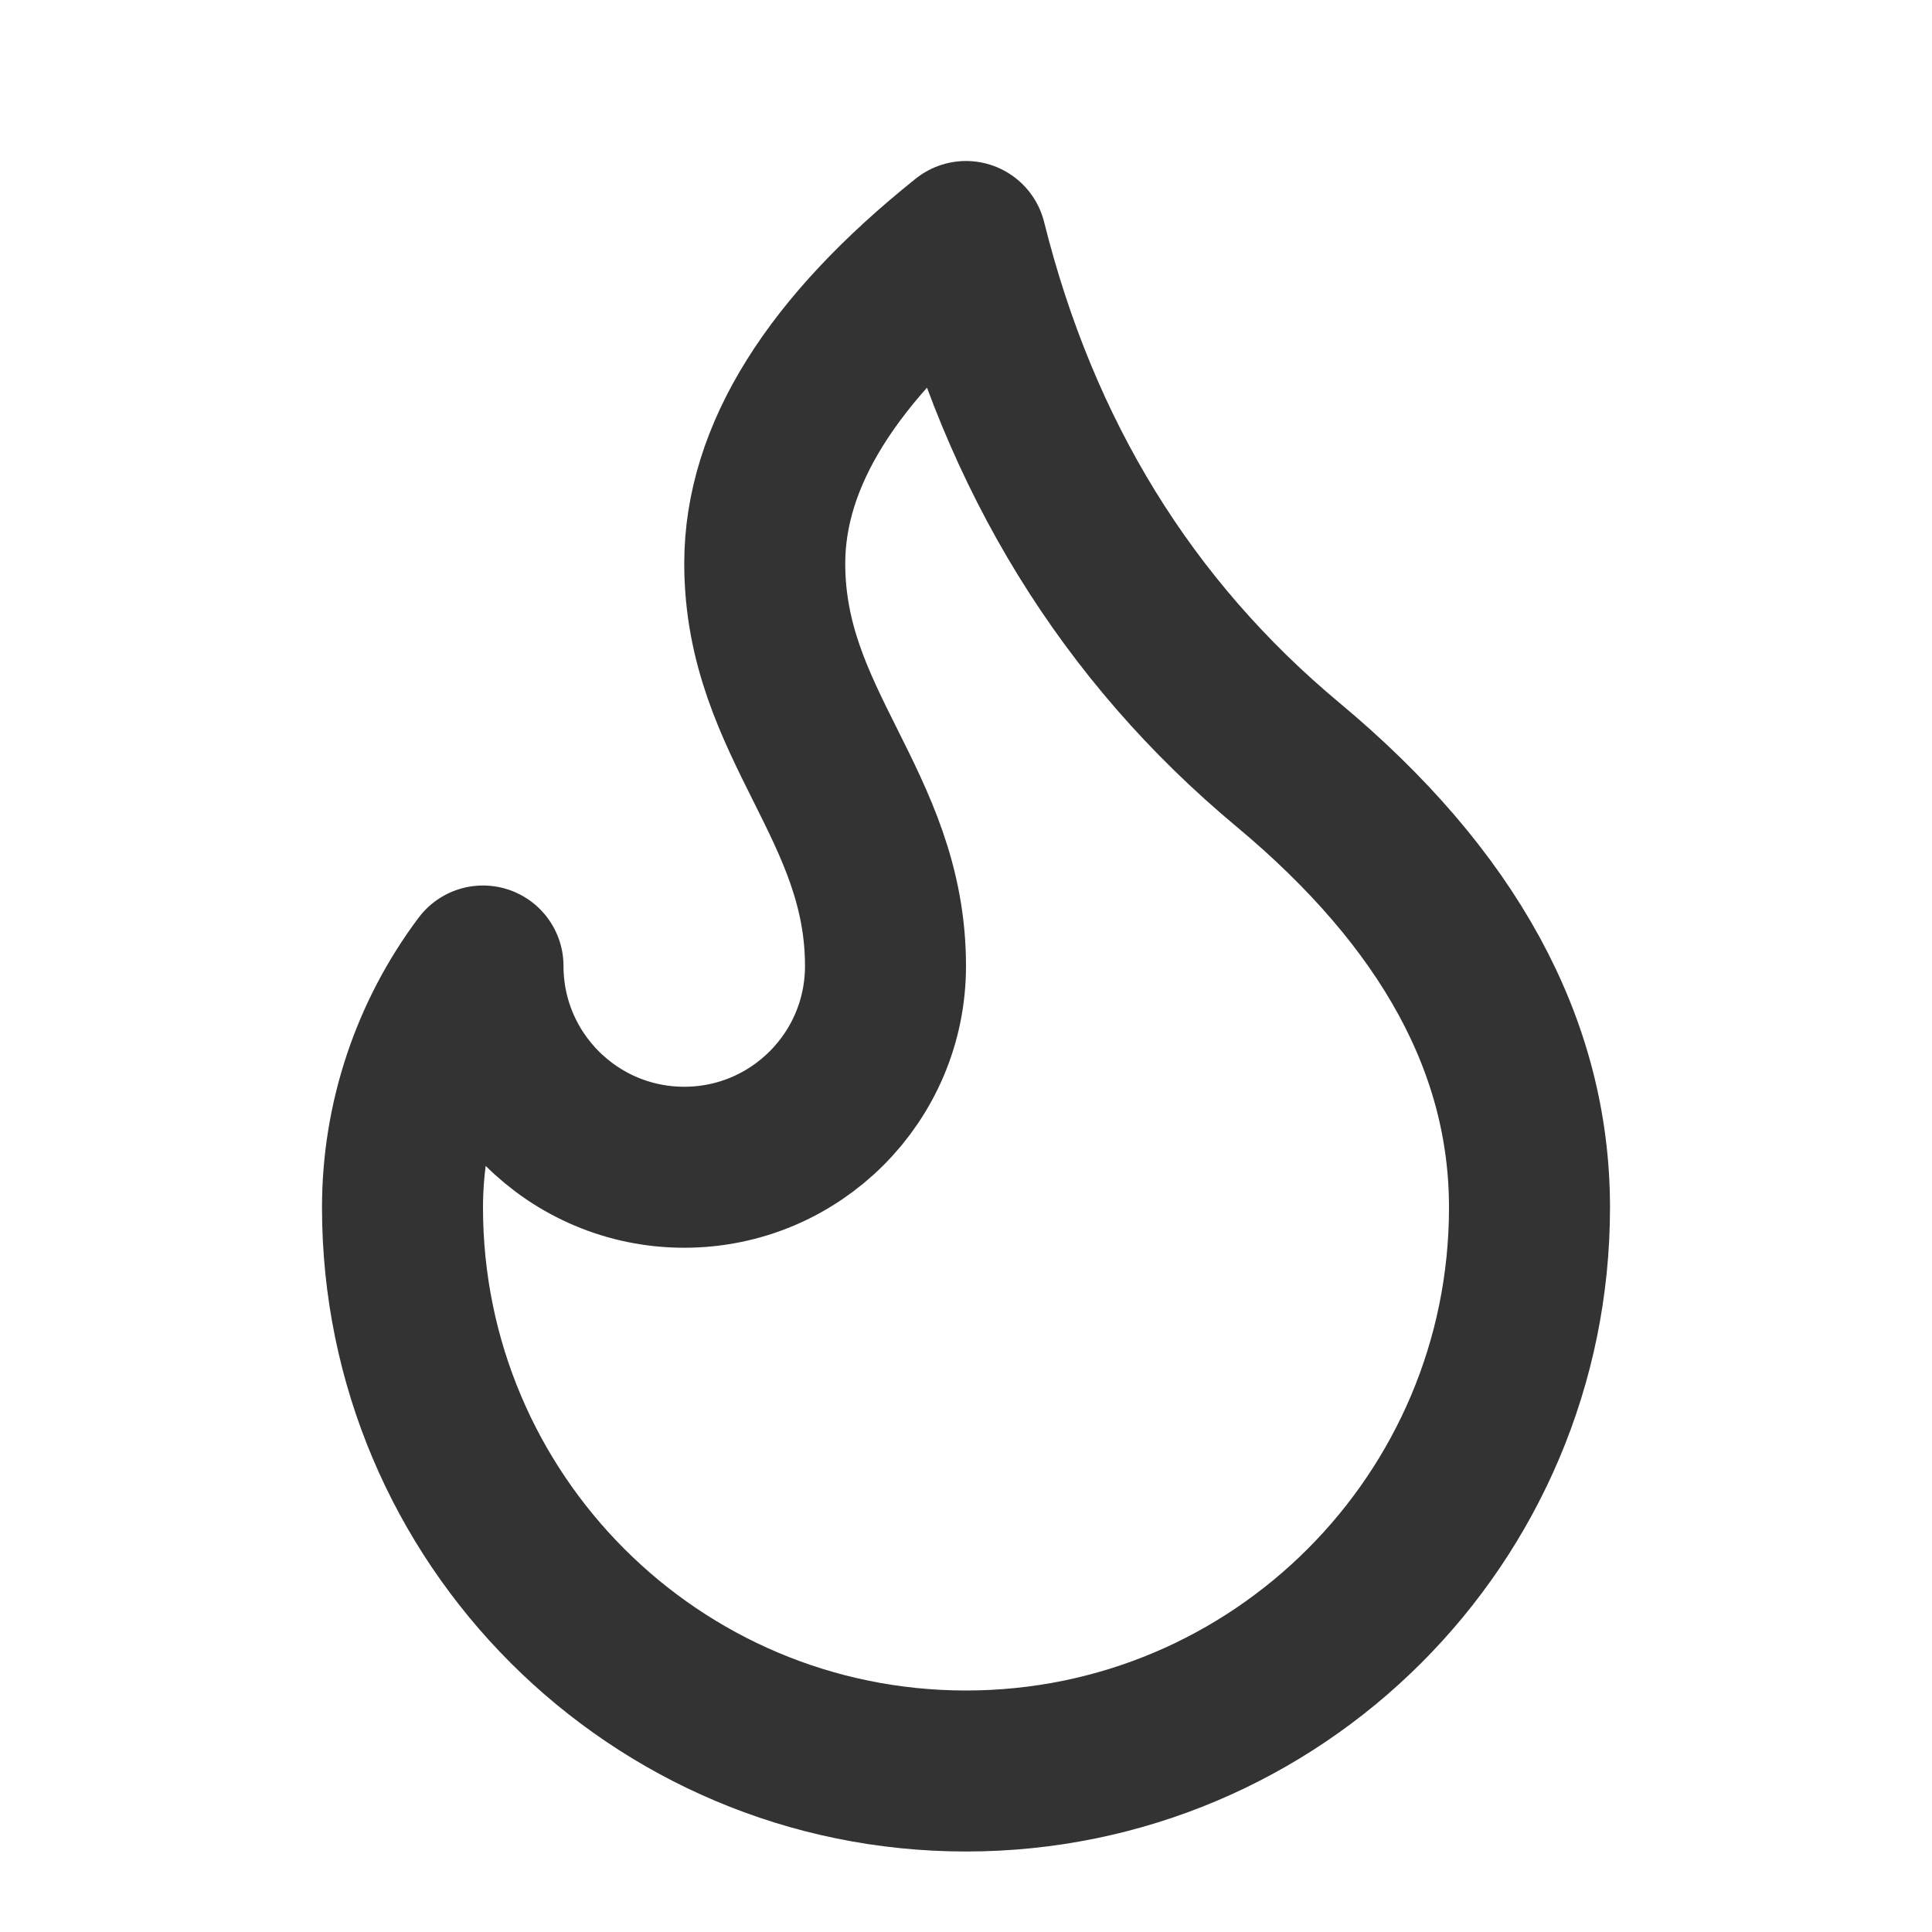
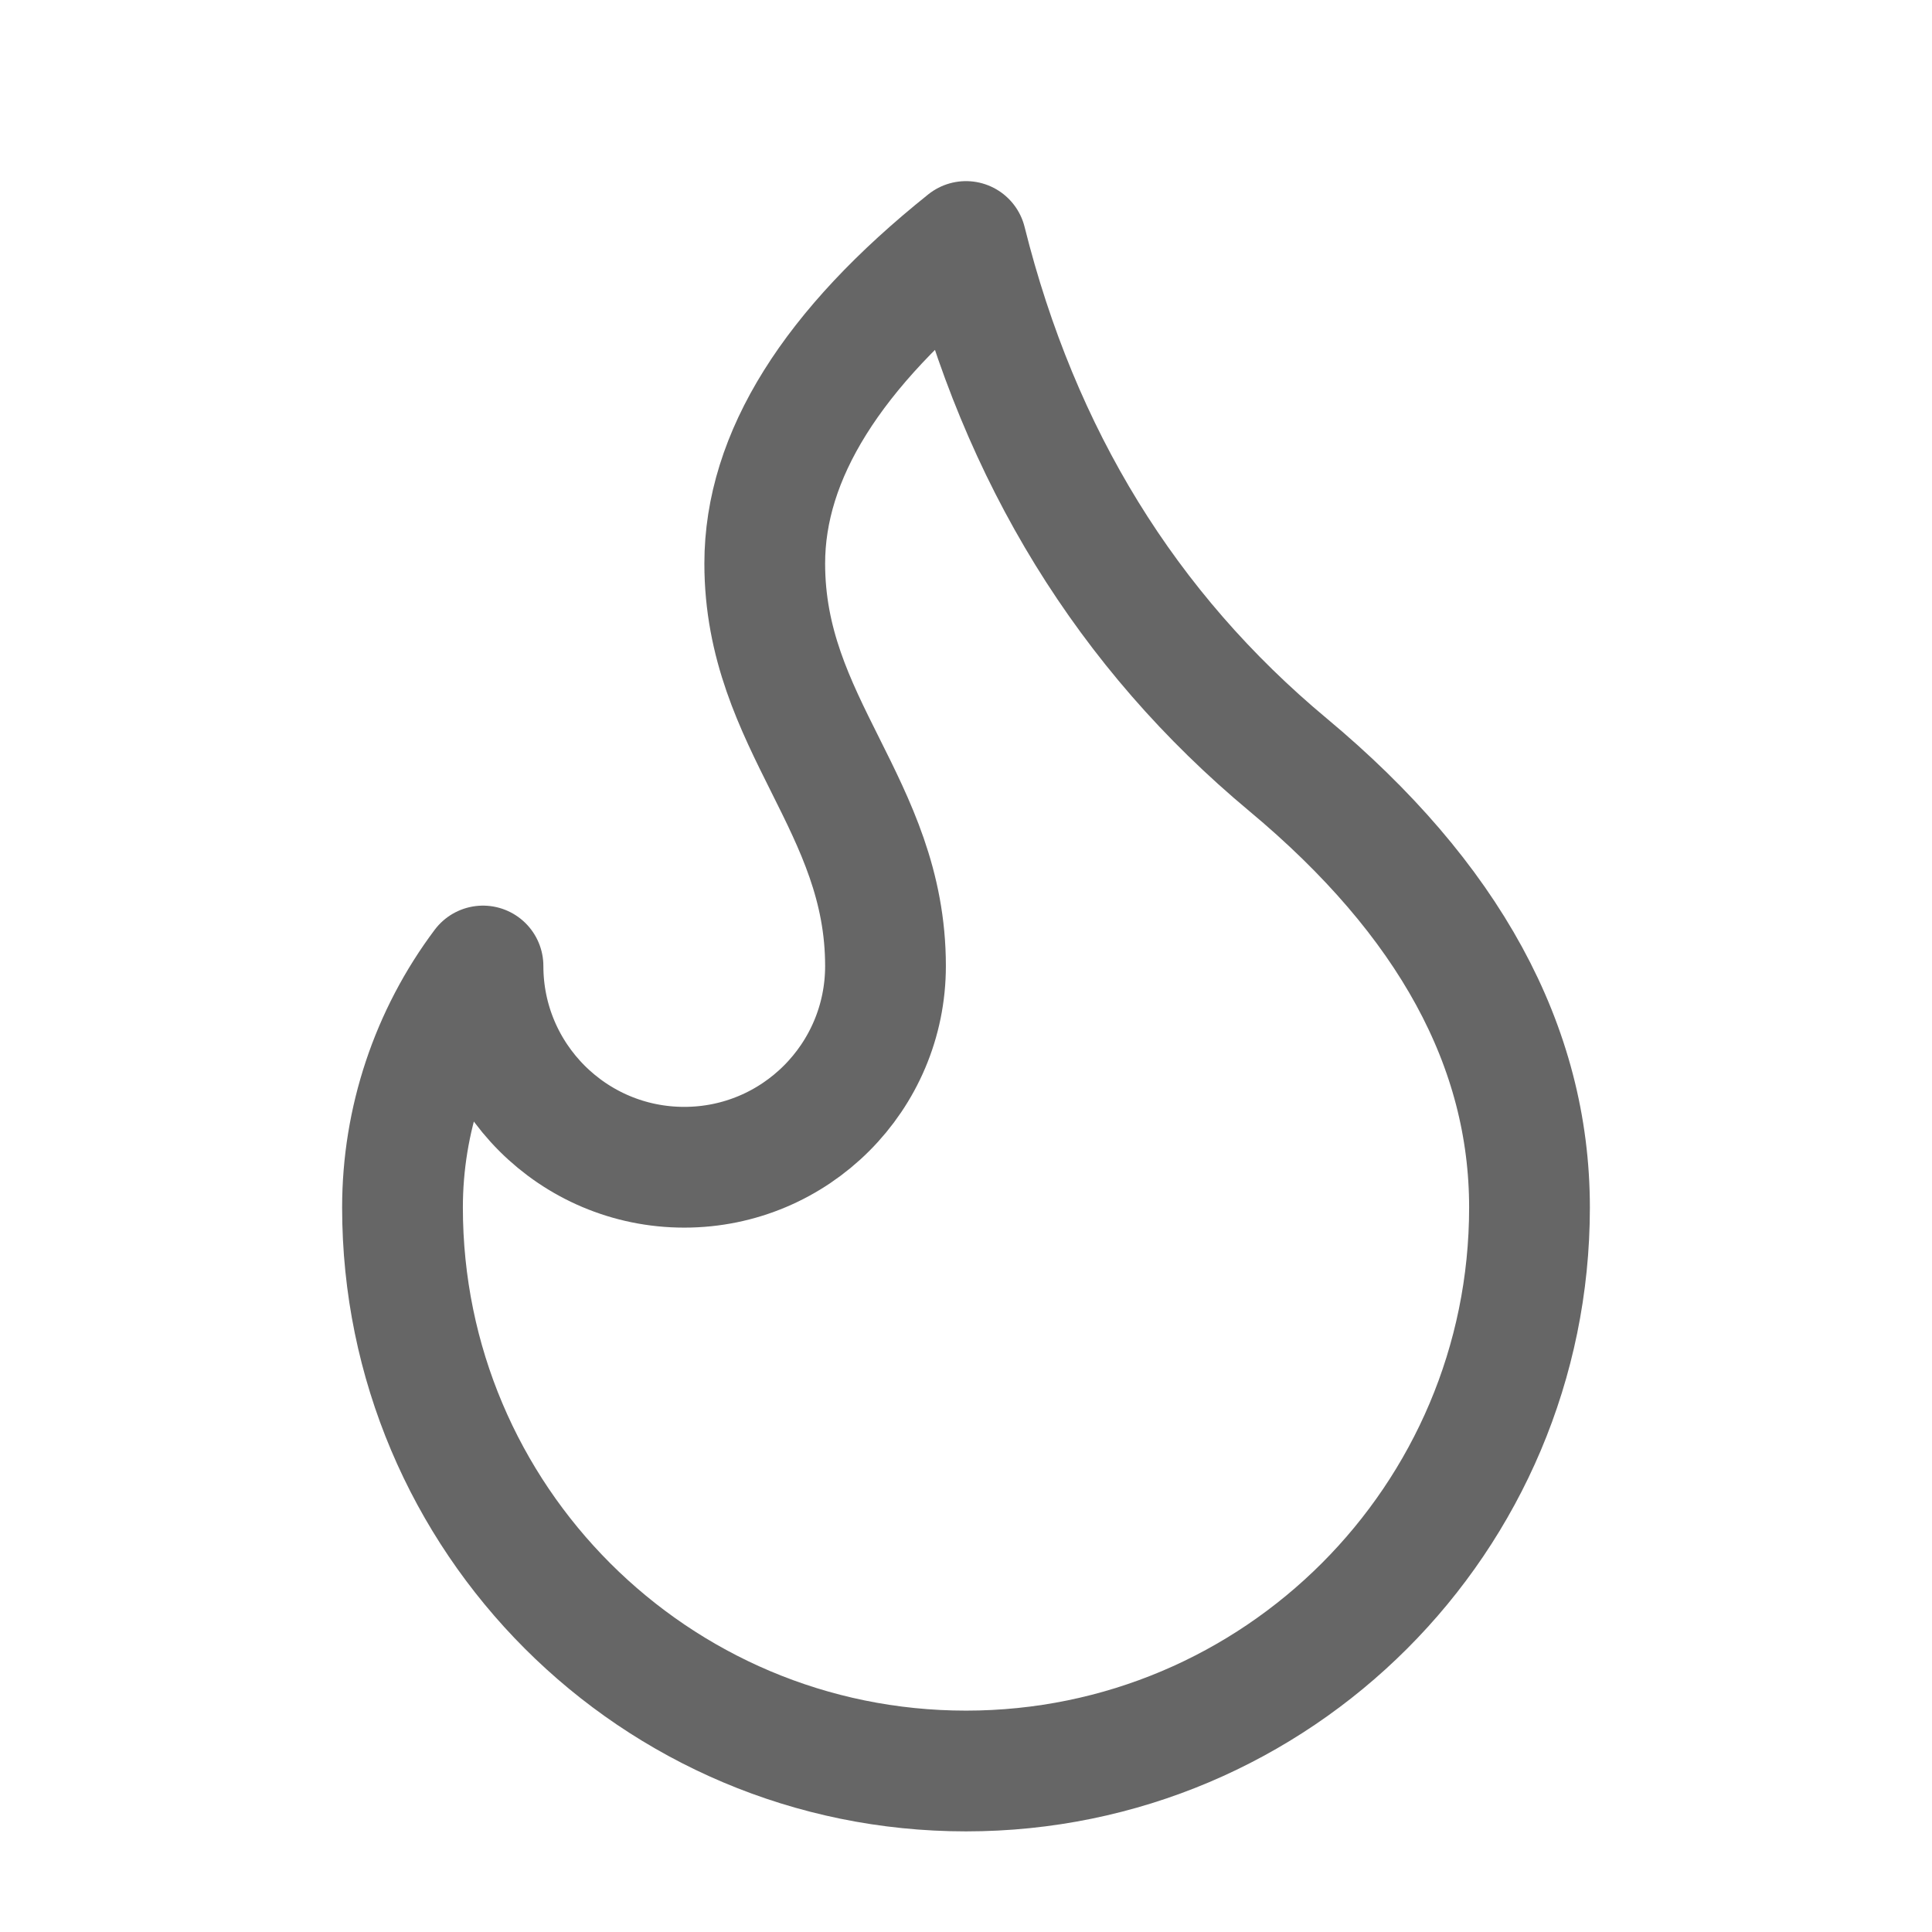
- <svg xmlns="http://www.w3.org/2000/svg" width="48" height="48" viewBox="0 0 24 24" fill="none" stroke="#333" stroke-width="2" stroke-linecap="round" stroke-linejoin="round">
+ <svg xmlns="http://www.w3.org/2000/svg" width="48" height="48" viewBox="0 0 24 24" fill="none" stroke="#666666" stroke-width="1.5" stroke-linecap="round" stroke-linejoin="round">
  <path d="M12 3q1 4 4 6.5t3 5.5a1 1 0 0 1-14 0 5 5 0 0 1 1-3 1 1 0 0 0 5 0c0-2-1.5-3-1.5-5q0-2 2.5-4" />
</svg>
